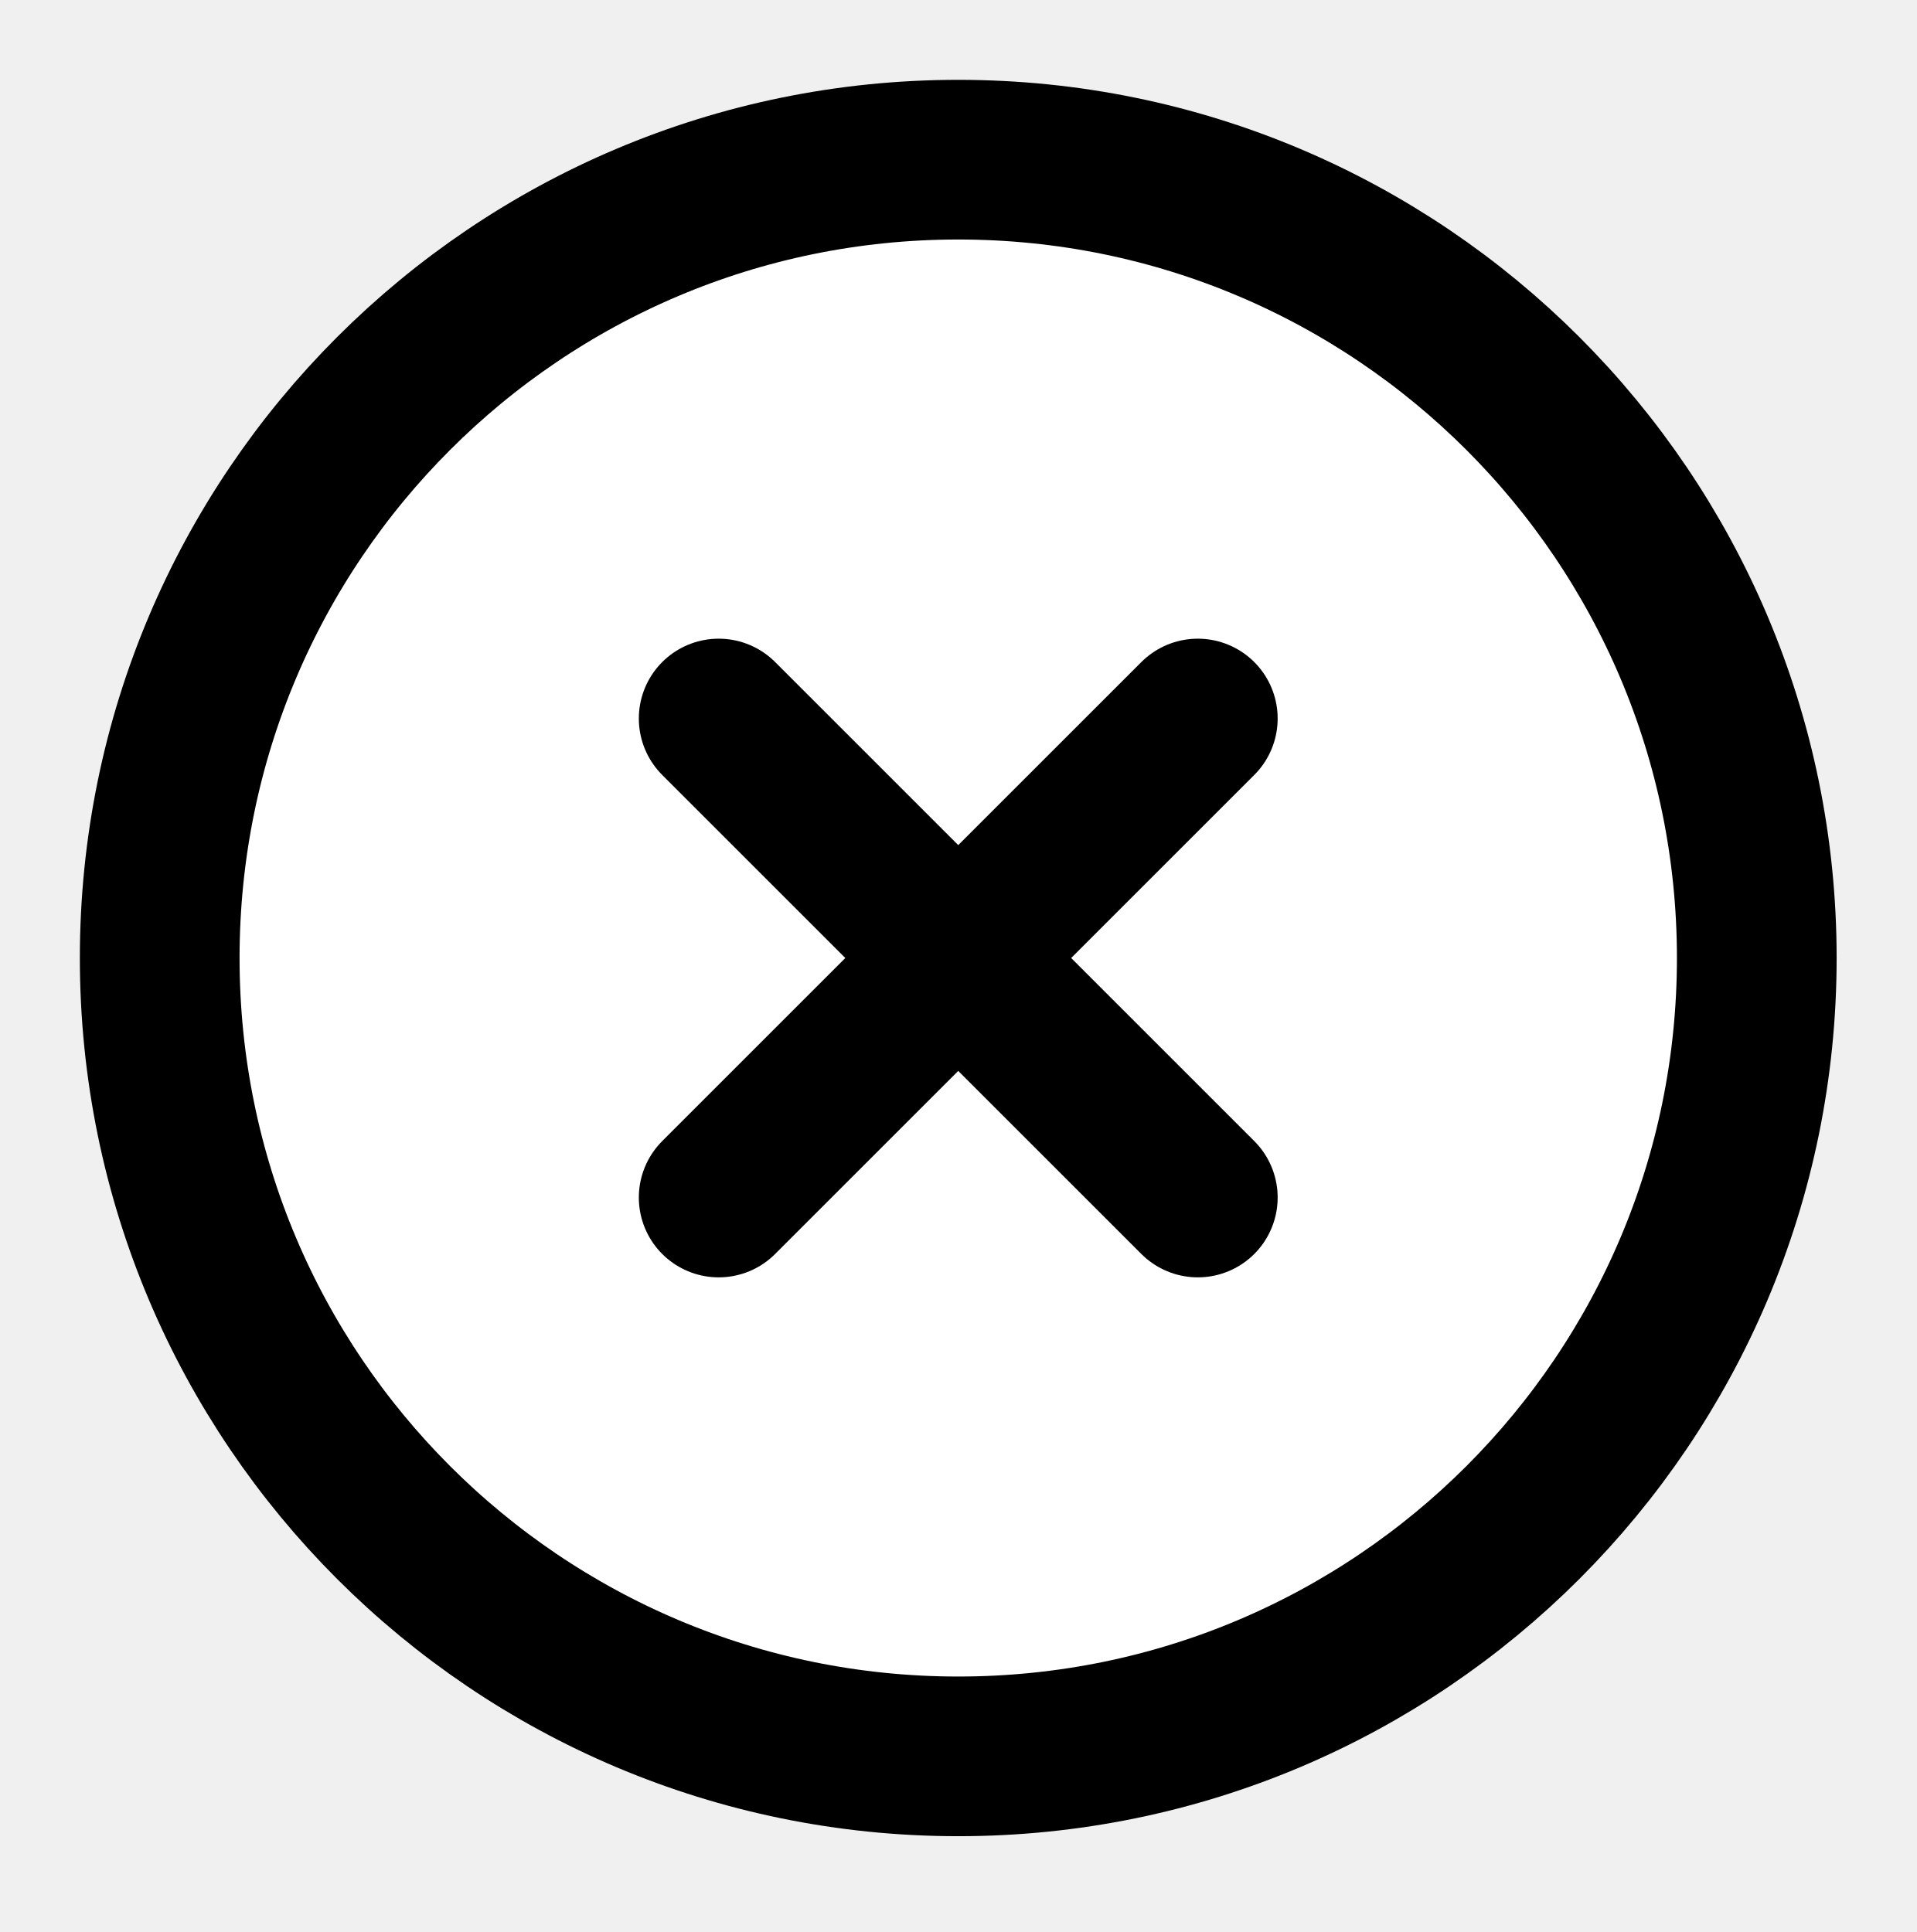
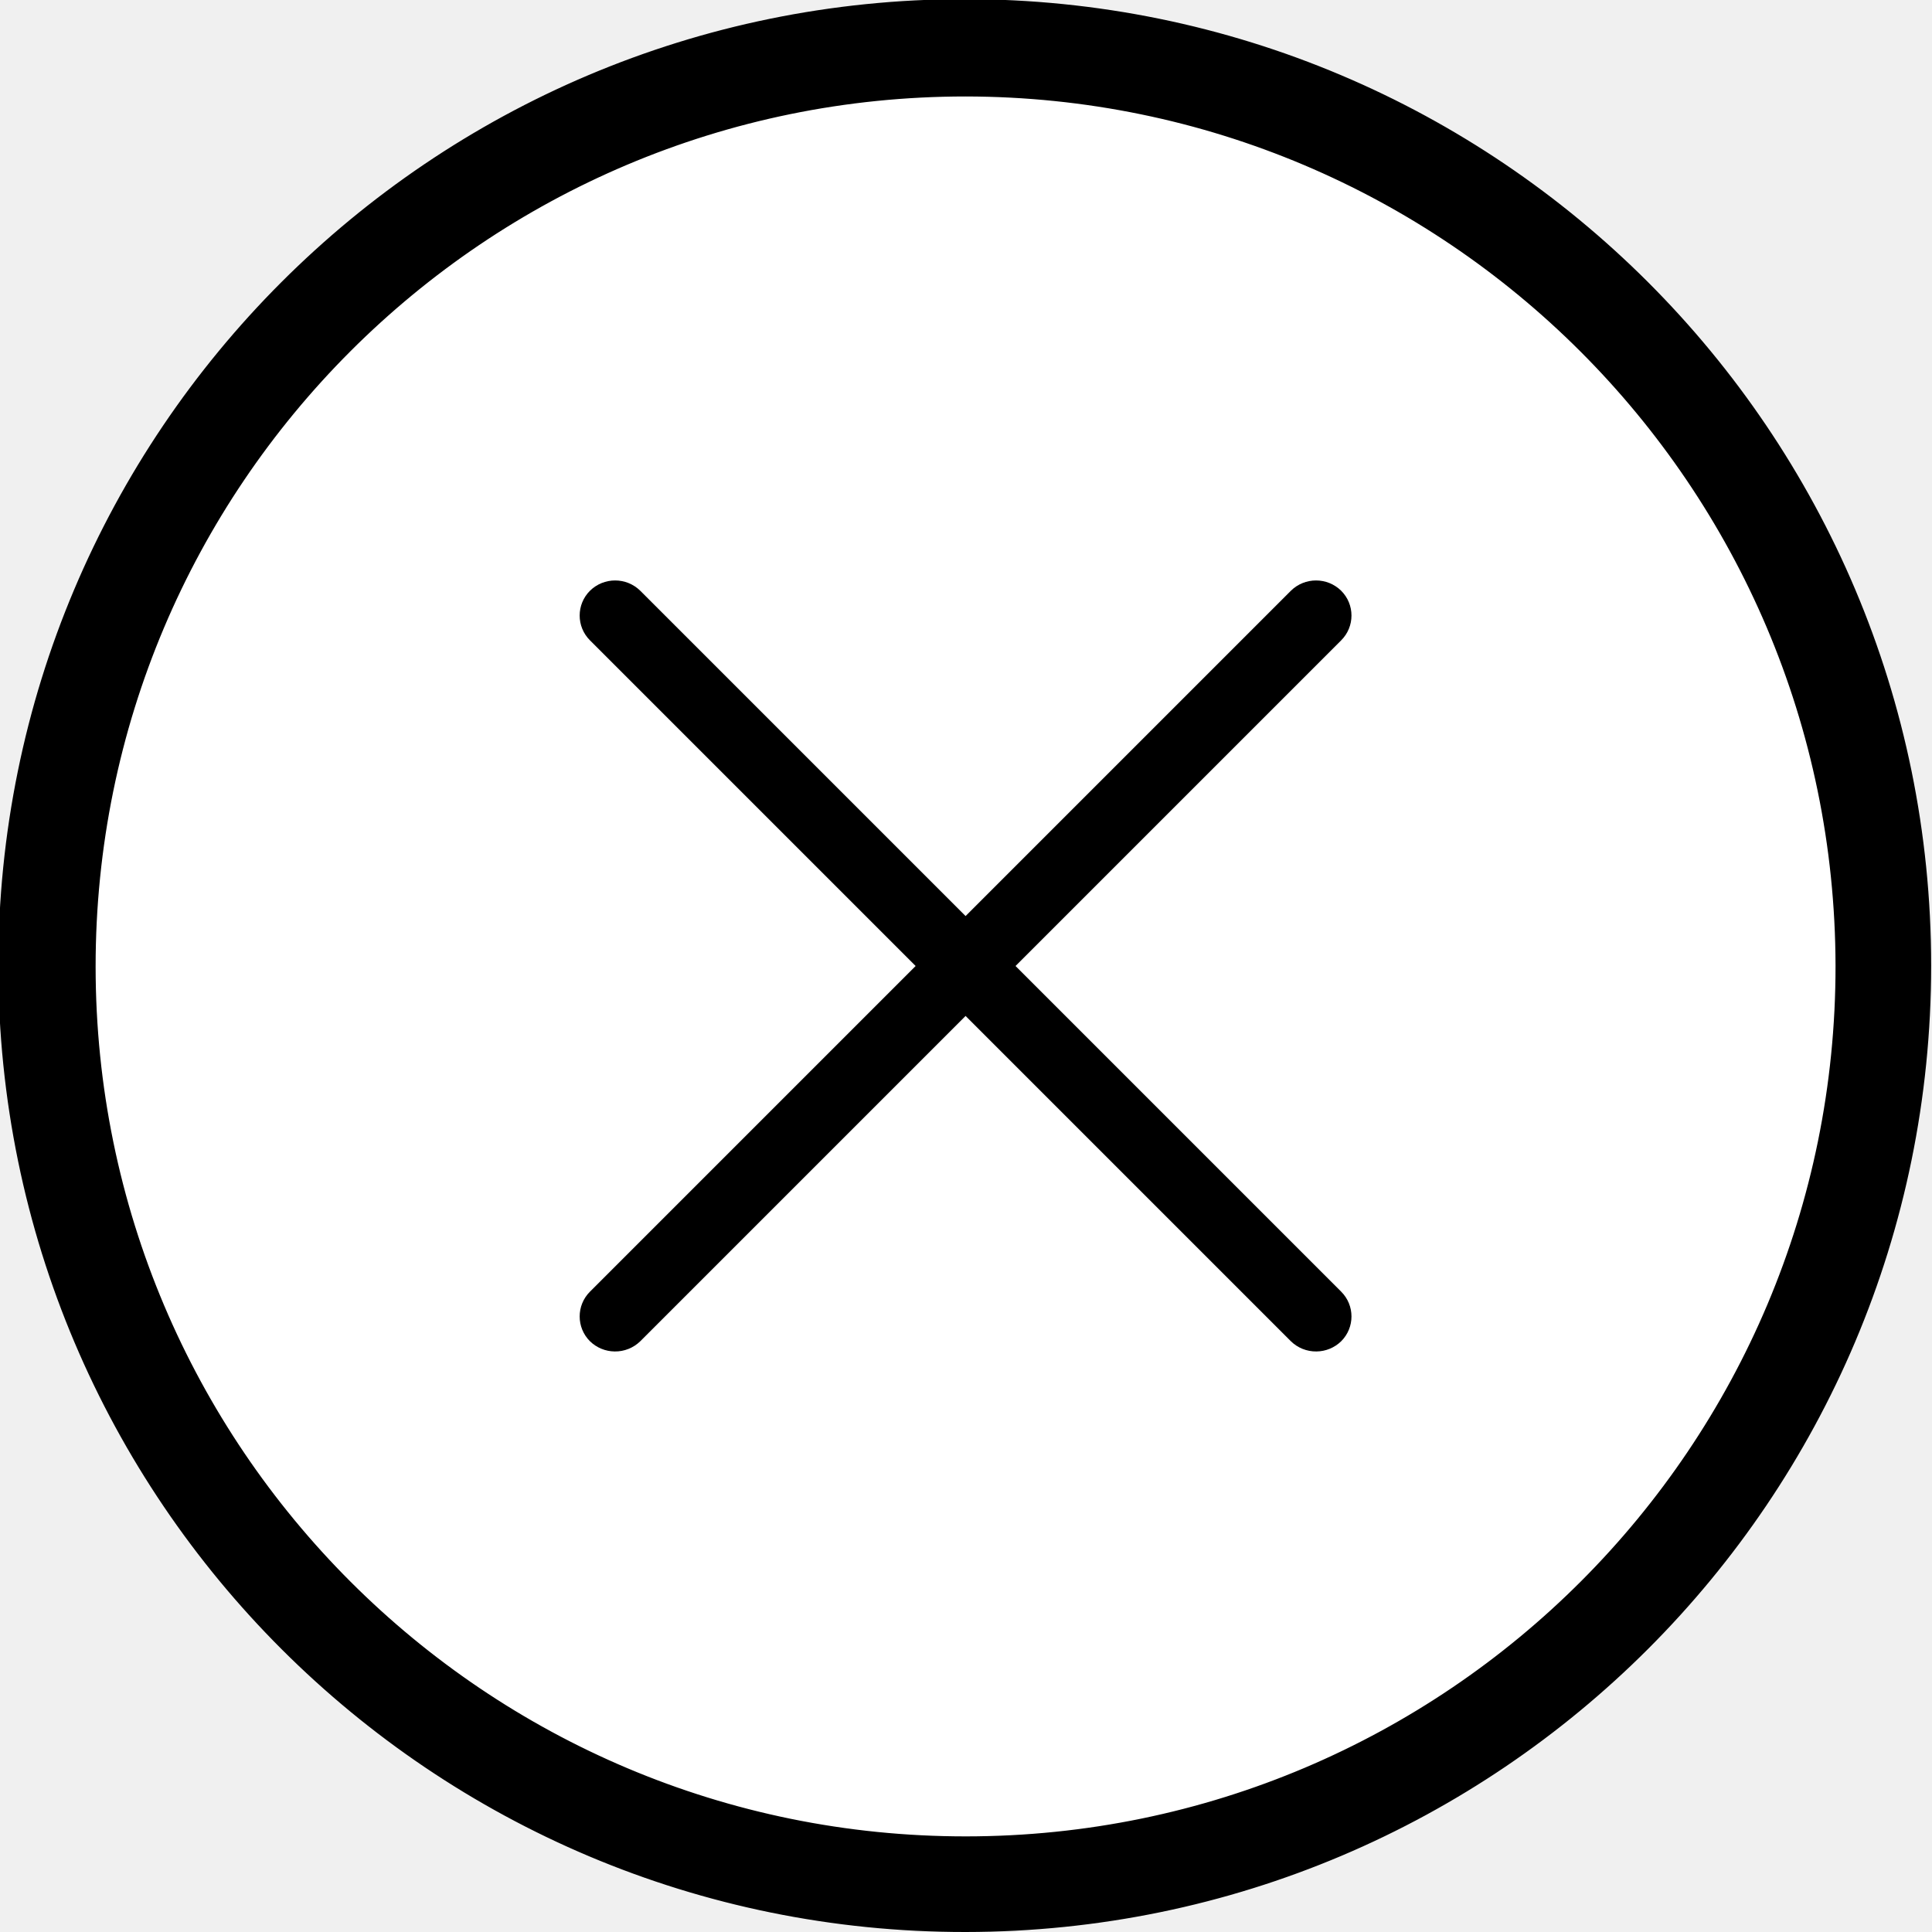
- <svg xmlns="http://www.w3.org/2000/svg" version="1.1" id="Layer_1" x="0px" y="0px" viewBox="0 0 24 24.2" style="enable-background:new 0 0 24 24.2;" xml:space="preserve">
-   <style type="text/css">
- 	.st0{fill:#FFFFFF;stroke:#000000;stroke-width:2;stroke-linecap:round;stroke-linejoin:round;}
- 	.st1{fill:none;stroke:#000000;stroke-width:2;stroke-linecap:round;stroke-linejoin:round;}
- </style>
-   <circle class="st0" cx="12" cy="12" r="10" />
-   <line class="st1" x1="15" y1="9" x2="9" y2="15" />
-   <line class="st1" x1="9" y1="9" x2="15" y2="15" />
+ <svg xmlns="http://www.w3.org/2000/svg" id="Layer_1" data-name="Layer 1" viewBox="0 0 22.63 22.63">
+   <defs>
+     <style>.cls-1{fill:#fff;}.cls-2{stroke:#000;stroke-miterlimit:10;stroke-width:0.3px;}</style>
+   </defs>
+   <circle class="cls-1" cx="11.31" cy="11.31" r="10.81" />
+   <path d="M16.11,16.64a.42.42,0,0,1-.3-.12L7.6,8.31a.41.41,0,0,1,0-.58.42.42,0,0,1,.59,0l8.21,8.21a.41.41,0,0,1,0,.58A.42.42,0,0,1,16.11,16.64Z" transform="translate(-0.69 -0.81)" />
+   <path d="M7.89,16.64a.42.42,0,0,1-.29-.12.41.41,0,0,1,0-.58l8.21-8.21a.42.42,0,0,1,.59,0,.41.41,0,0,1,0,.58L8.19,16.52A.42.42,0,0,1,7.89,16.64Z" transform="translate(-0.69 -0.81)" />
+   <path class="cls-2" d="M12,23.29A11.17,11.17,0,1,1,23.16,12.12,11.17,11.17,0,0,1,12,23.29Zm0-21.5A10.34,10.34,0,1,0,22.34,12.12,10.35,10.35,0,0,0,12,1.79Z" transform="translate(-0.69 -0.81)" />
</svg>
